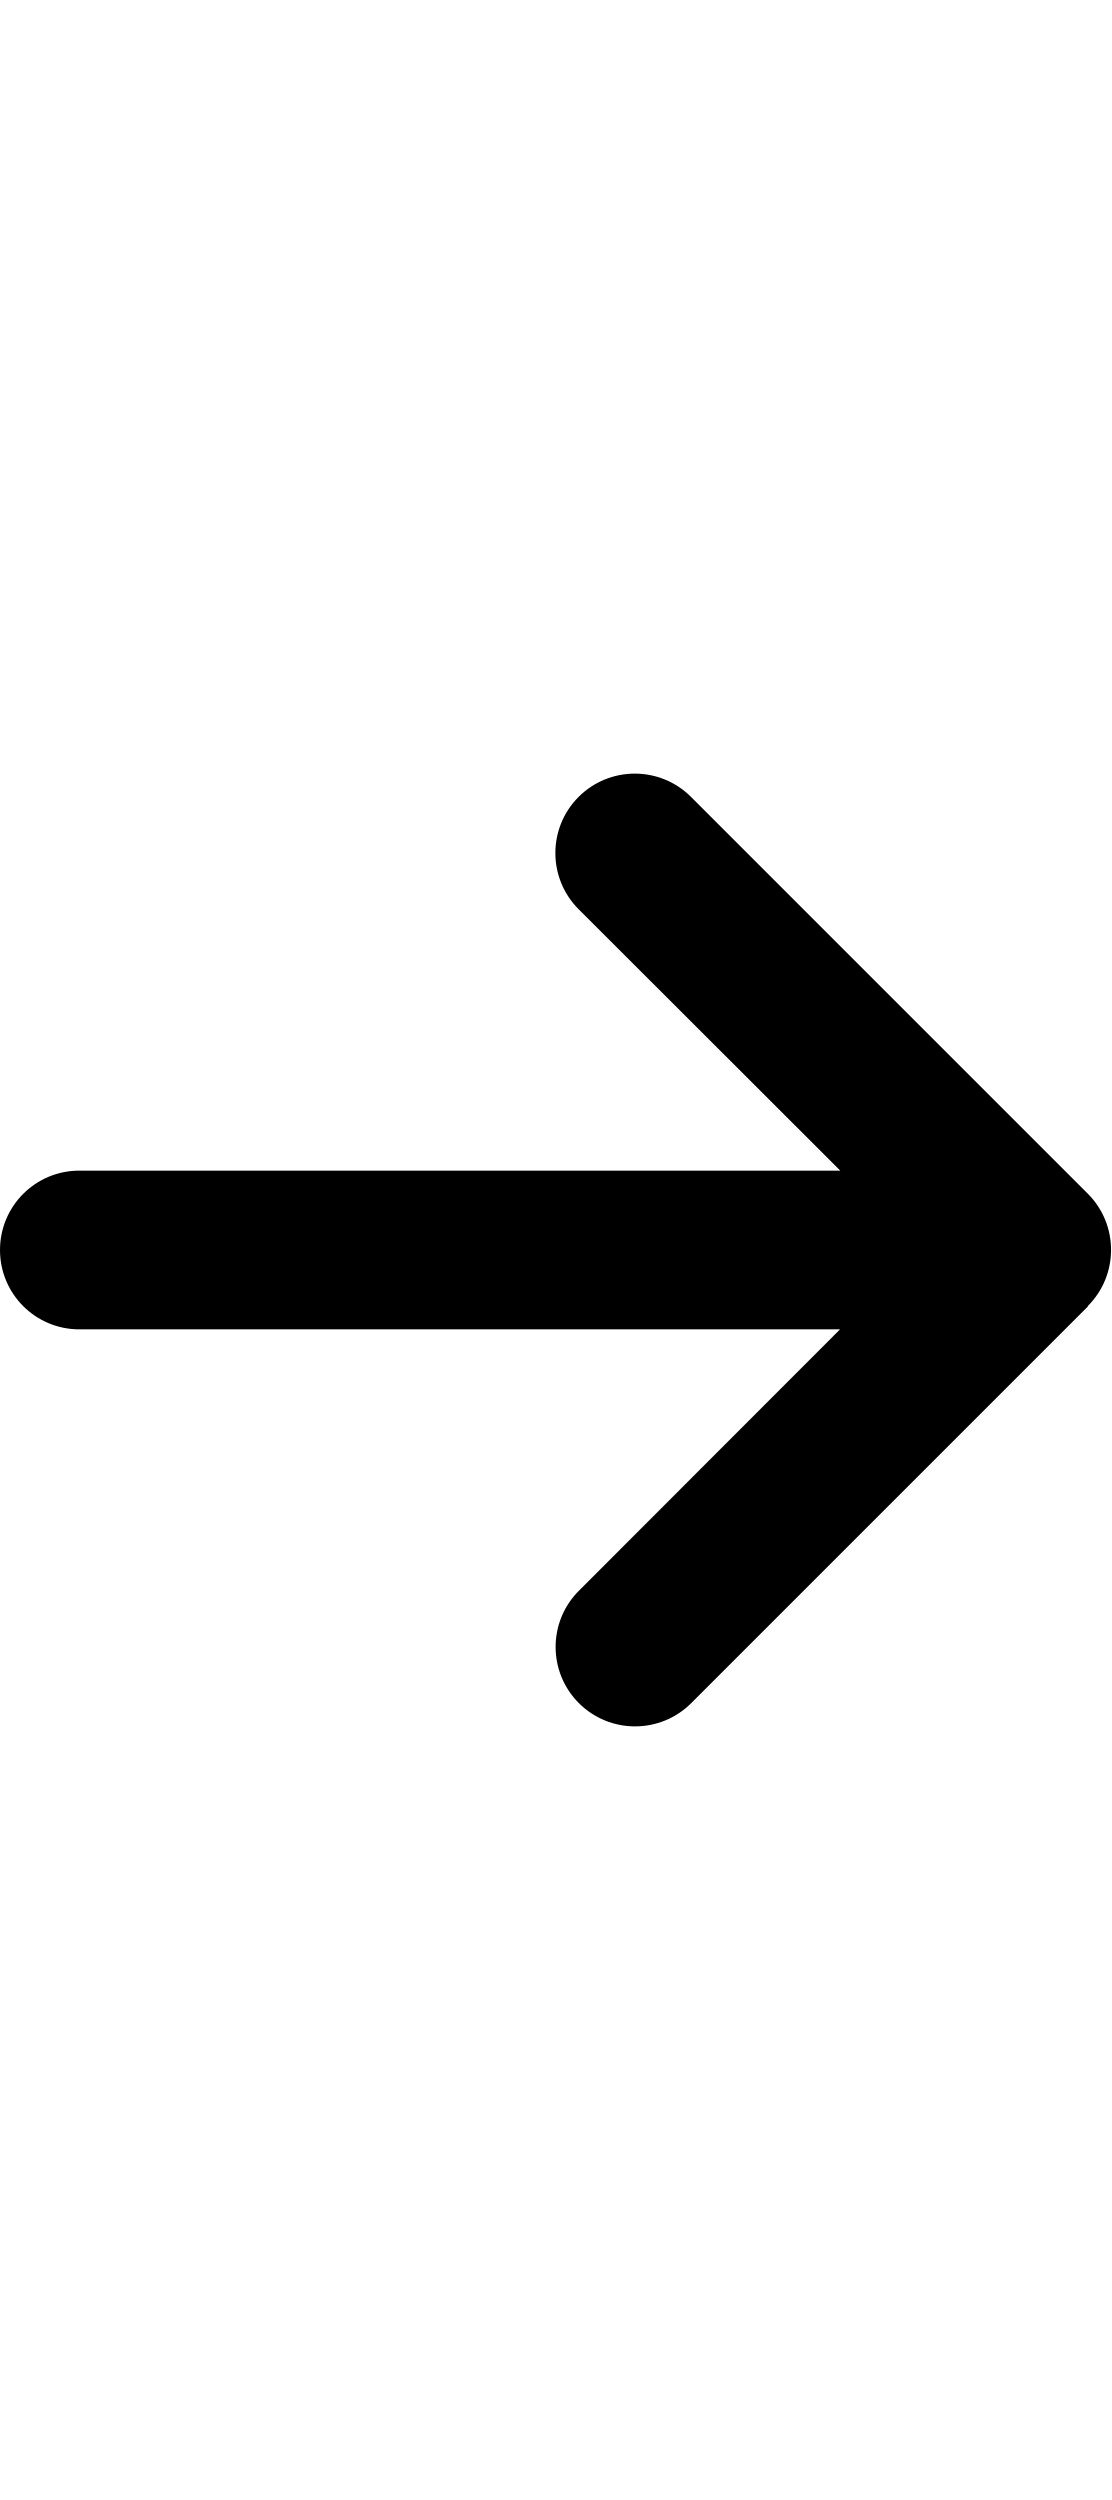
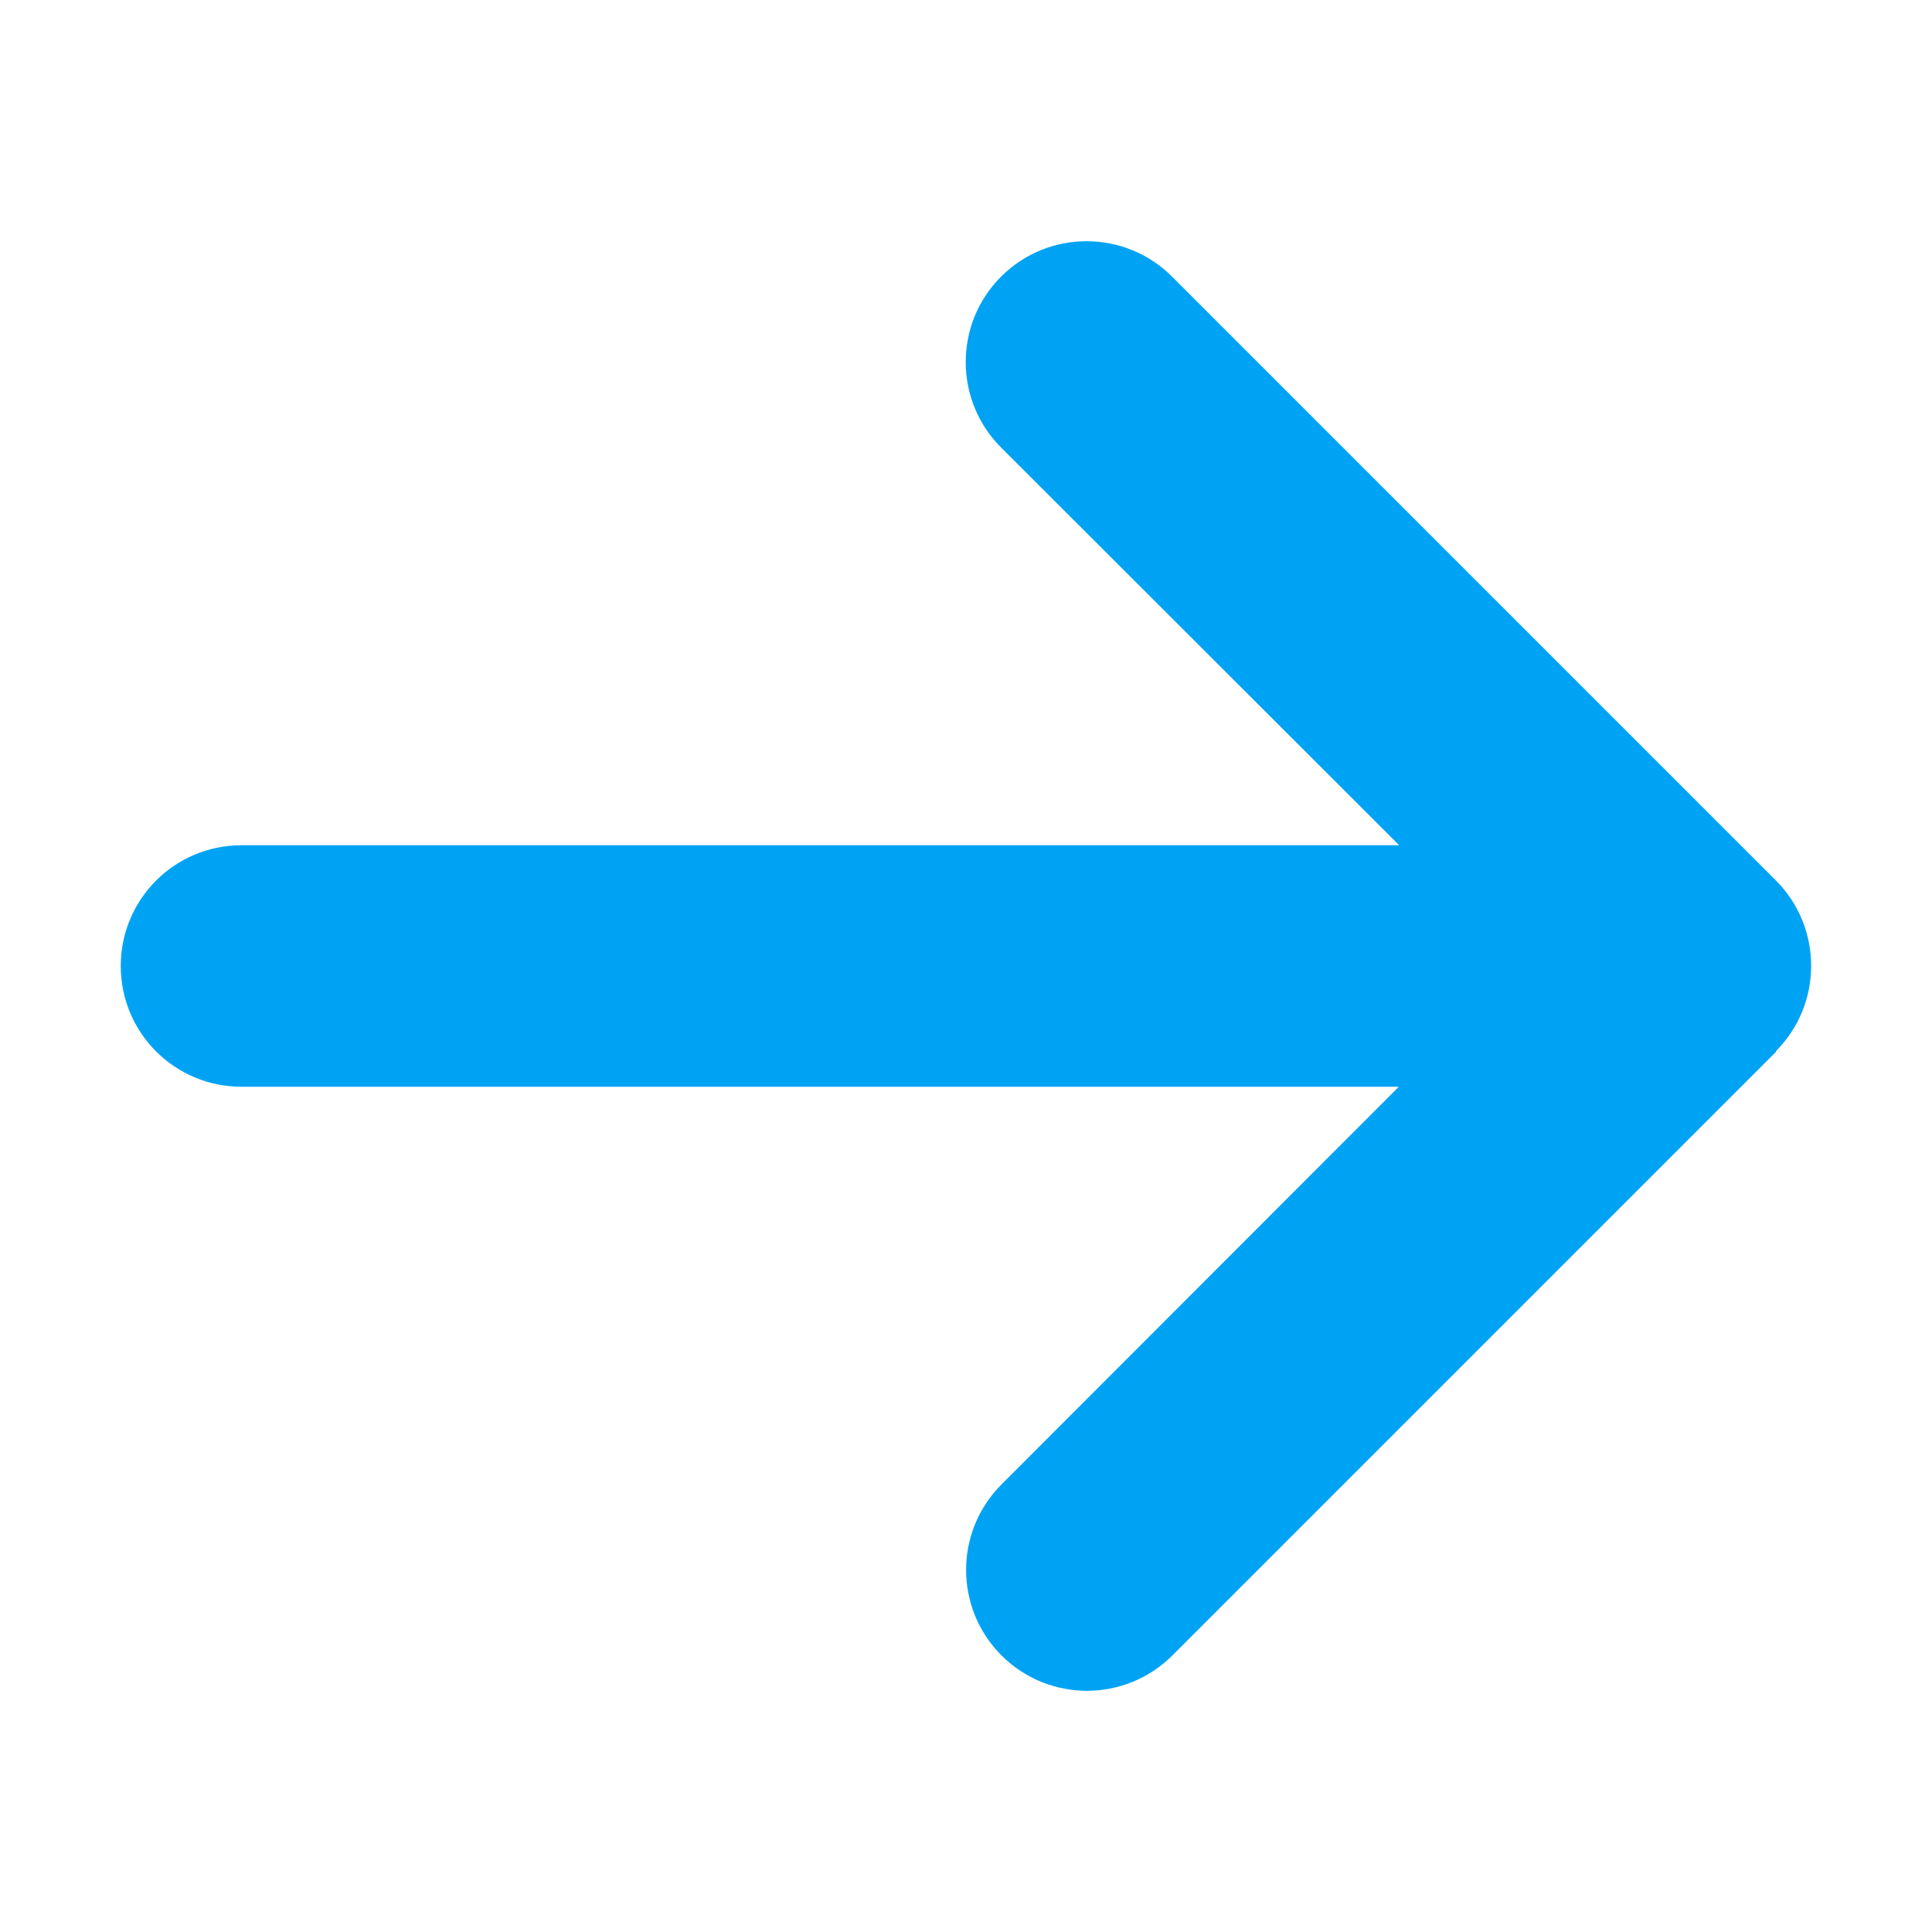
- <svg xmlns="http://www.w3.org/2000/svg" viewBox="0 0 448 512" width="8" height="18">
-   <path d="M438.6 278.6c12.5-12.5 12.5-32.8 0-45.3l-160-160c-12.5-12.5-32.8-12.5-45.3 0s-12.5 32.8 0 45.3L338.8 224 32 224c-17.7 0-32 14.3-32 32s14.3 32 32 32l306.7 0L233.4 393.4c-12.5 12.5-12.5 32.8 0 45.3s32.8 12.5 45.3 0l160-160z" fill="#000" />
+ <svg xmlns="http://www.w3.org/2000/svg" viewBox="0 0 448 512" width="24" height="24">
+   <path d="M438.6 278.6c12.5-12.5 12.5-32.8 0-45.3l-160-160c-12.5-12.5-32.8-12.5-45.3 0s-12.5 32.8 0 45.3L338.8 224 32 224c-17.7 0-32 14.3-32 32s14.3 32 32 32l306.7 0L233.4 393.4c-12.5 12.5-12.5 32.8 0 45.3s32.8 12.5 45.3 0l160-160z" fill="#00a3f4" />
</svg>
